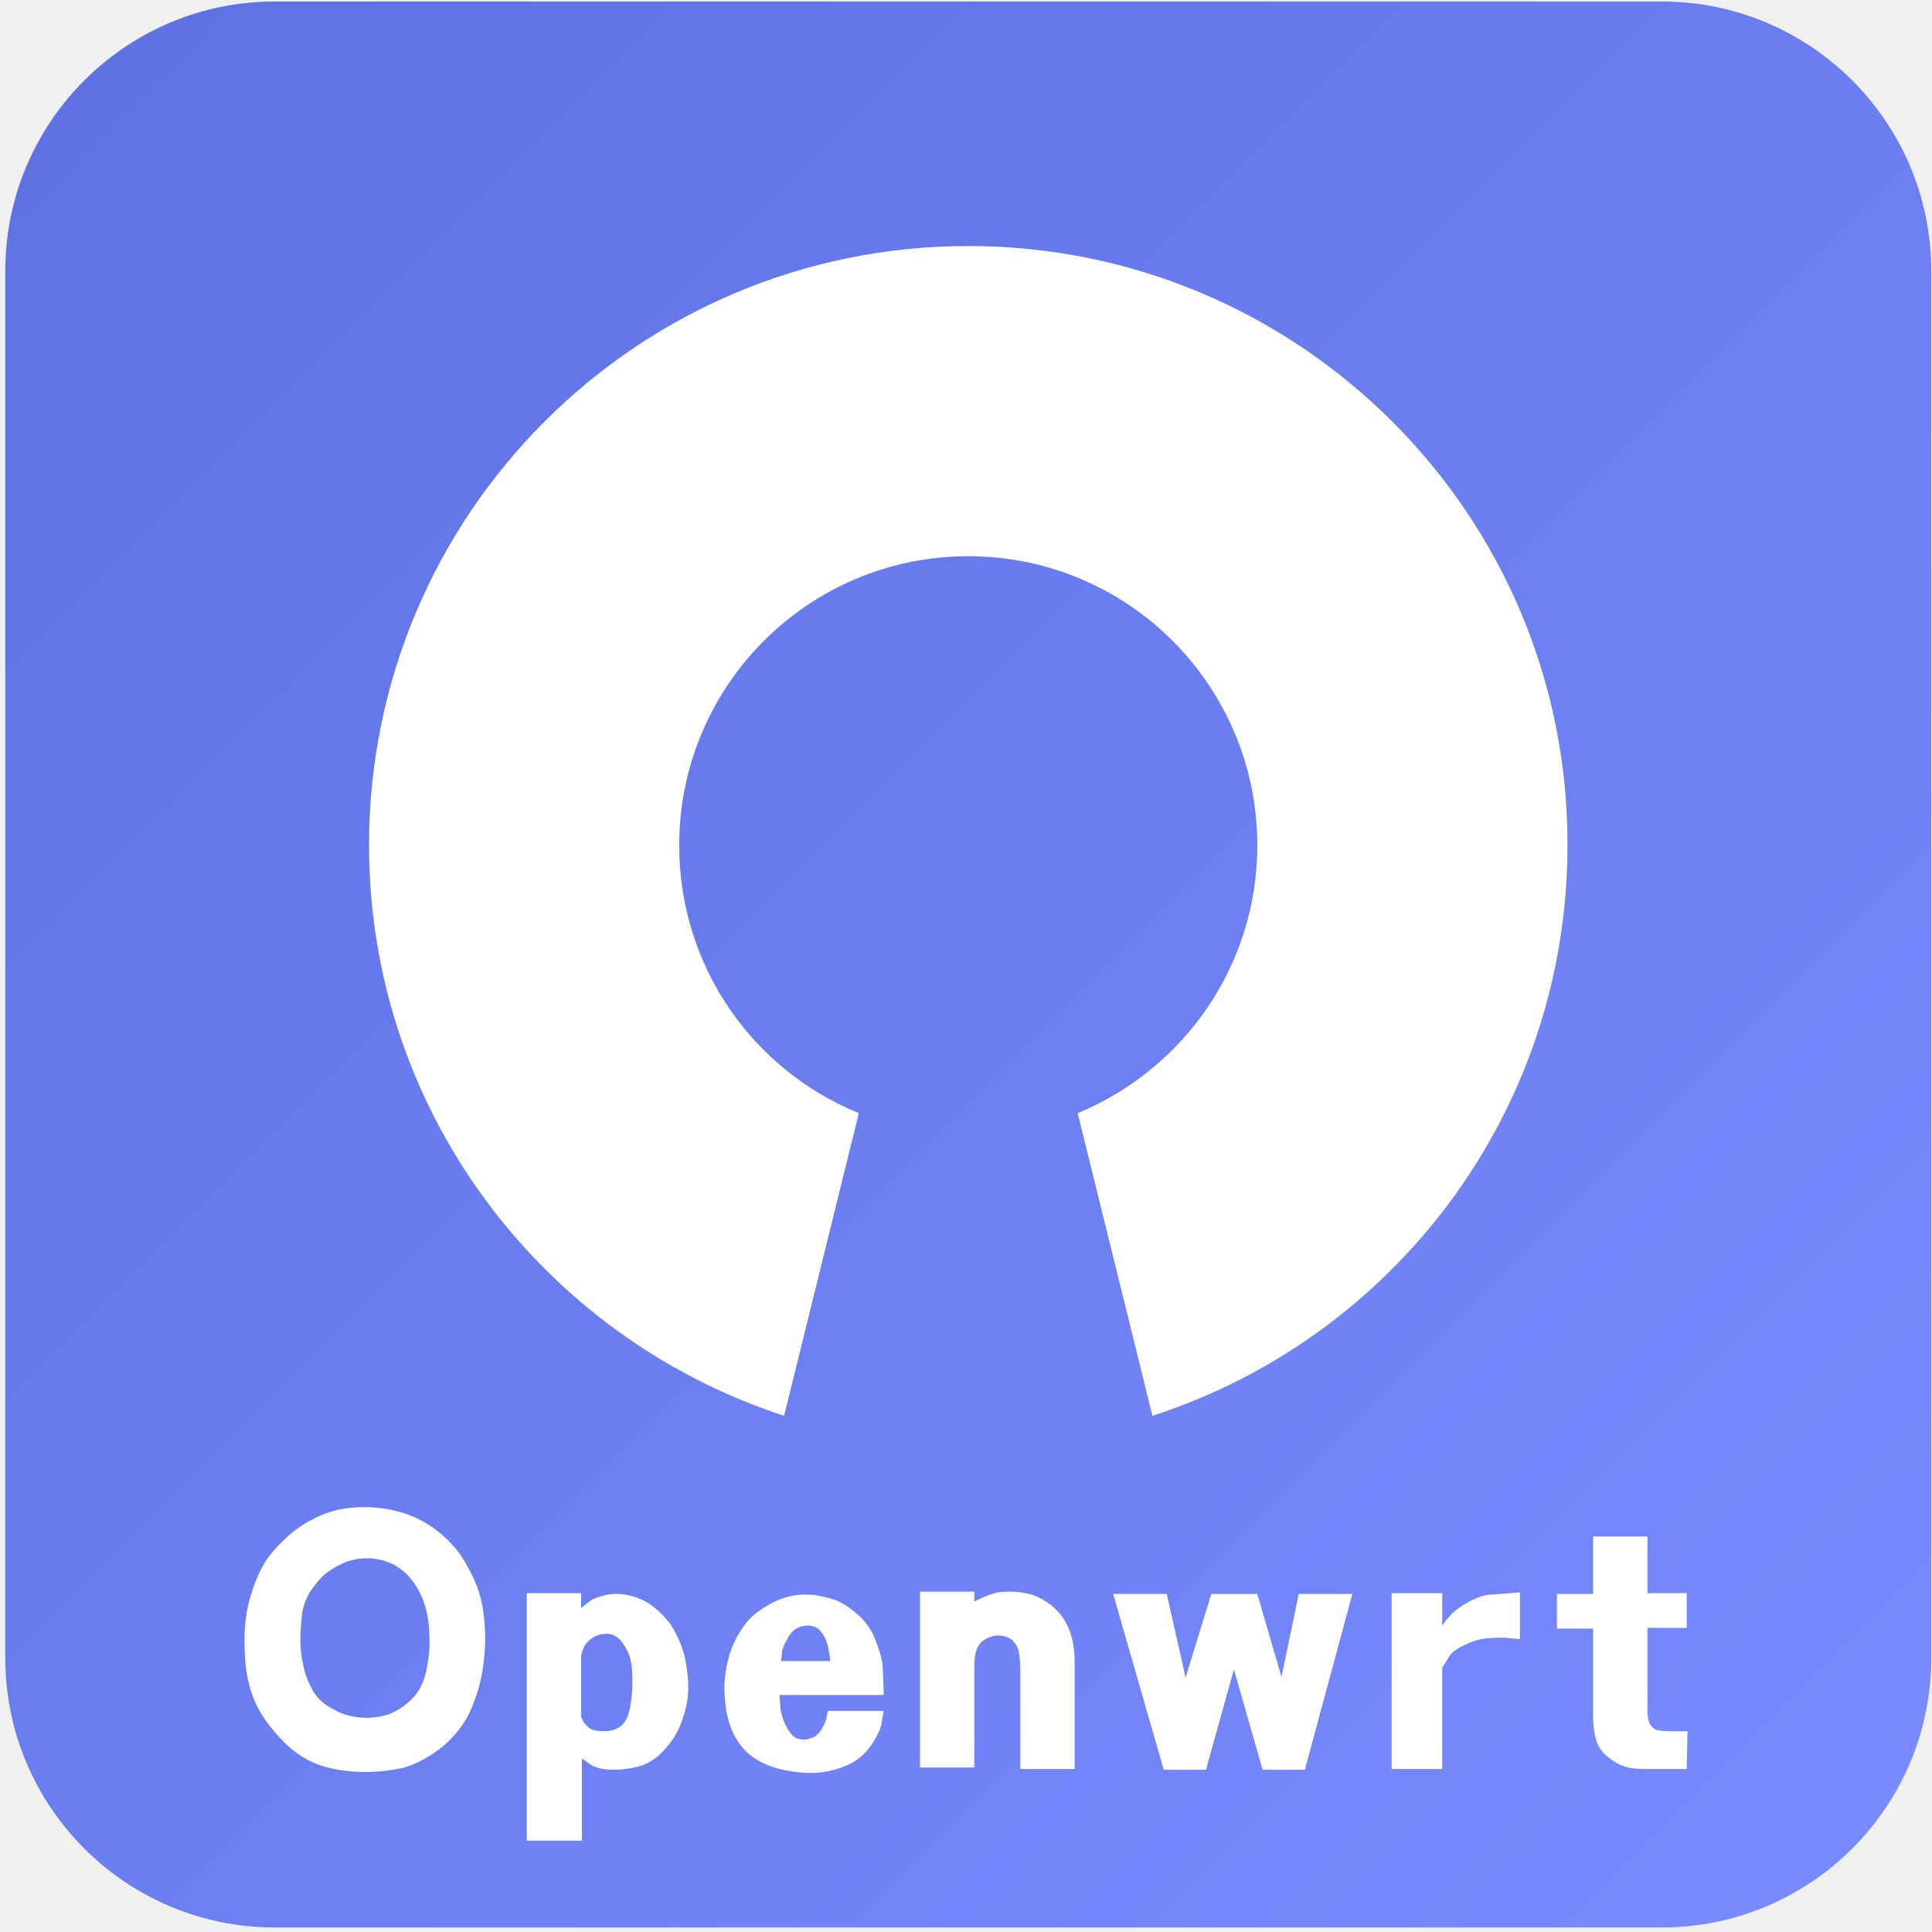
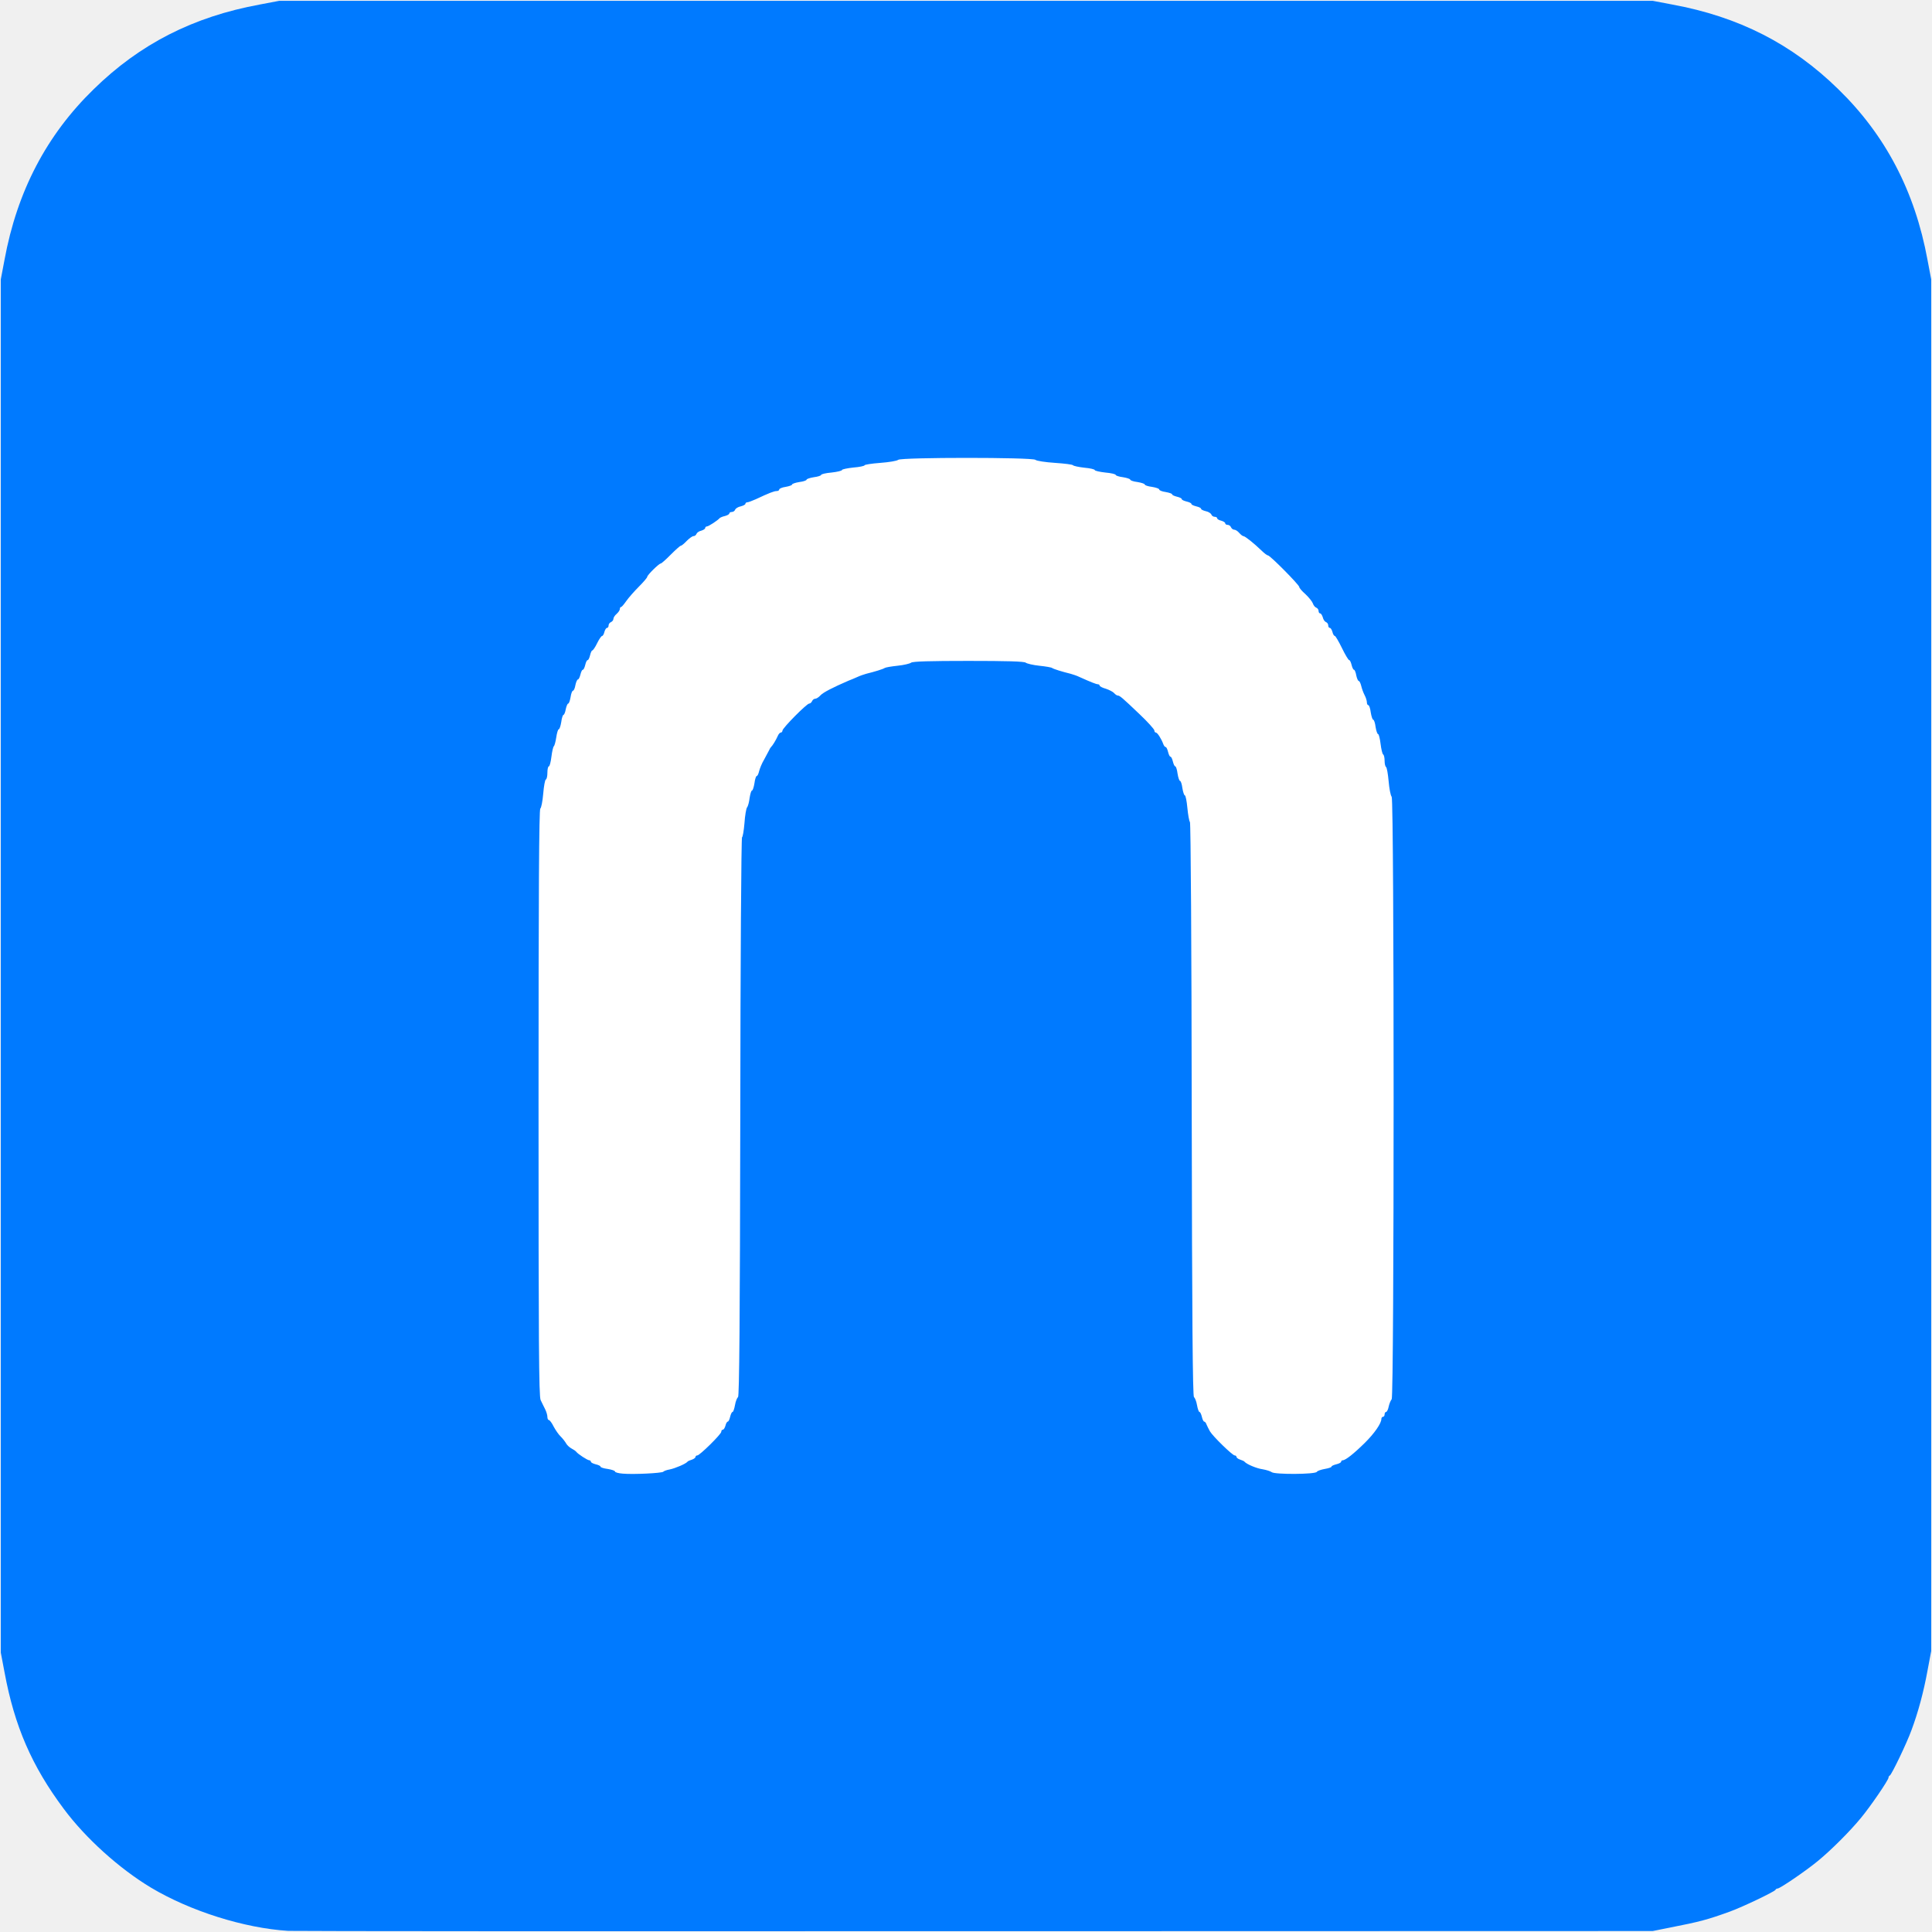
- <svg xmlns="http://www.w3.org/2000/svg" version="1.1" id="图层_1" x="0px" y="0px" viewBox="0 0 256 256" style="enable-background:new 0 0 256 256;" xml:space="preserve">
-   <style type="text/css">
- 	.st0{fill-rule:evenodd;clip-rule:evenodd;fill:url(#SVGID_1_);}
- 	.st1{fill-rule:evenodd;clip-rule:evenodd;fill:url(#SVGID_2_);}
- 	.st2{fill:#FFFFFF;}
- </style>
-   <g>
-     <linearGradient id="SVGID_1_" gradientUnits="userSpaceOnUse" x1="11.138" y1="10.65" x2="245.53" y2="245.042">
-       <stop offset="0" style="stop-color:#5E72E4" />
-       <stop offset="1" style="stop-color:#778AFF" />
-     </linearGradient>
-     <path class="st0" d="M36.4,0.2h183.8c19.7,0,35.7,16,35.7,35.7v183.8c0,19.7-16,35.7-35.7,35.7H36.4c-19.7,0-35.7-16-35.7-35.7   V35.9C0.7,16.2,16.7,0.2,36.4,0.2z" />
-     <linearGradient id="SVGID_2_" gradientUnits="userSpaceOnUse" x1="0.668" y1="0.18" x2="0.668" y2="0.18">
-       <stop offset="0" style="stop-color:#5E72E4" />
-       <stop offset="1" style="stop-color:#778AFF" />
-     </linearGradient>
-     <path class="st1" d="M0.7,0.2" />
+ <svg xmlns="http://www.w3.org/2000/svg" version="1.0" width="1200px" height="1200px" viewBox="0 0 12000 12000" preserveAspectRatio="xMidYMid meet">
+   <g id="layer101" fill="#007aff" stroke="none">
+     <path d="M1790 11993 c-273 -17 -609 -123 -853 -269 -196 -118 -405 -306 -541 -489 -198 -265 -306 -513 -368 -849 l-23 -121 0 -4265 0 -4265 23 -121 c78 -425 261 -775 554 -1060 287 -281 618 -450 1032 -526 l121 -23 4265 0 4265 0 121 23 c414 76 745 245 1032 526 293 285 476 635 554 1060 l23 121 0 4260 0 4260 -23 122 c-24 132 -58 258 -99 368 -29 81 -124 278 -135 283 -5 2 -8 8 -8 13 0 15 -112 179 -171 250 -67 82 -186 201 -268 268 -71 59 -235 171 -250 171 -5 0 -11 3 -13 8 -5 11 -203 106 -283 135 -138 50 -186 63 -370 99 l-110 22 -4210 1 c-2316 1 -4235 0 -4265 -2z" />
  </g>
-   <path class="st2" d="M128.3,32.6c-43.9,0-79.4,35.6-79.4,79.4c0,35.3,23.1,65.2,55,75.6l9.9-40.1c-14-5.7-23.8-19.4-23.8-35.5  c0-21.2,17.2-38.3,38.3-38.3c21.2,0,38.3,17.2,38.3,38.3c0,16-9.8,29.7-23.8,35.5l9.9,40.1c31.9-10.3,55-40.2,55-75.6  C207.8,68.2,172.2,32.6,128.3,32.6z" />
-   <g>
-     <path class="st2" d="M48.5,234.8c-2.3,0-4.3-0.3-6.1-0.9c-1.7-0.6-3.3-1.6-4.7-3c-1.4-1.4-2.5-2.8-3.3-4.2   c-0.8-1.4-1.3-2.9-1.6-4.4c-0.3-1.5-0.4-3.2-0.4-4.9c0-2.3,0.3-4.3,0.8-5.9c0.5-1.7,1.1-3.1,1.8-4.3c0.7-1.2,1.8-2.4,3.1-3.6   c1.3-1.2,2.8-2.1,4.4-2.8c1.6-0.7,3.5-1.1,5.7-1.1c2,0,3.8,0.3,5.6,0.9c1.7,0.6,3.3,1.5,4.7,2.7c1.4,1.2,2.6,2.6,3.5,4.4   c1,1.7,1.6,3.4,1.9,5c0.3,1.6,0.4,3.2,0.4,4.8c-0.1,2.5-0.4,4.7-1,6.6c-0.6,1.9-1.3,3.5-2.2,4.7c-0.9,1.2-1.9,2.3-3.2,3.2   c-1.2,0.9-2.7,1.7-4.3,2.2C52.3,234.5,50.5,234.8,48.5,234.8z M48,227.6c1.1,0.1,2.3-0.1,3.4-0.4c1.1-0.4,2.2-1.1,3.2-2.1   c1-1,1.6-2.3,1.9-3.8c0.3-1.5,0.5-2.9,0.4-4.3c0-1.9-0.3-3.4-0.7-4.6c-0.4-1.2-1-2.2-1.6-3c-0.6-0.8-1.4-1.5-2.3-2   c-0.9-0.5-1.9-0.8-3.1-0.9c-1.1-0.1-2.2,0.1-3.2,0.4c-1,0.4-1.9,0.9-2.7,1.5c-0.8,0.6-1.5,1.5-2.2,2.5c-0.6,1-1,2.1-1.1,3.2   c-0.1,1.1-0.2,2.1-0.2,3c0,1.2,0.1,2.4,0.4,3.6c0.2,1.2,0.7,2.3,1.3,3.4c0.6,1,1.5,1.8,2.7,2.4C45.4,227.2,46.6,227.5,48,227.6z" />
-     <path class="st2" d="M77,243.9h-7.2v-32.8H77l0,2c0.3-0.3,0.7-0.6,1.1-0.9c0.4-0.3,0.9-0.5,1.6-0.7c0.7-0.2,1.3-0.3,2-0.3   c1.4,0,2.7,0.4,4,1.1c1.3,0.8,2.3,1.8,3.2,3c0.8,1.3,1.4,2.6,1.8,4.1c0.3,1.5,0.5,2.8,0.5,4.1c0,1.3-0.2,2.7-0.7,4.1   c-0.5,1.7-1.4,3.1-2.5,4.3c-1.1,1.2-2.3,1.9-3.5,2.2c-1.2,0.3-2.3,0.4-3.1,0.4c-1.6,0-2.7-0.3-3.3-0.8l-1-0.7V243.9z M77,225.8   l0,1.7c0.2,0.5,0.5,1,0.9,1.3c0.3,0.4,1.1,0.6,2.1,0.6c1.1,0,1.9-0.3,2.5-0.9c0.5-0.5,0.8-1.3,1-2.3c0.2-1.1,0.3-2.2,0.3-3.5   c0-1.3-0.1-2.4-0.4-3.3c-0.3-0.8-0.7-1.5-1.2-2.1c-0.6-0.6-1.3-0.9-2.1-0.8c-0.5,0-1.1,0.2-1.7,0.6c-0.6,0.4-1,0.9-1.2,1.6   l-0.2,0.6V225.8z" />
-     <path class="st2" d="M103.3,224.3c0,0.2,0,0.4,0,0.6c0,0.2,0.1,0.7,0.1,1.4c0.1,0.7,0.3,1.5,0.7,2.3c0.4,0.8,0.8,1.3,1.2,1.6   c0.5,0.3,0.9,0.3,1.5,0.3c0.4-0.1,0.9-0.2,1.3-0.5c0.4-0.3,0.7-0.7,0.9-1.1c0.2-0.4,0.4-0.8,0.5-1.2l0.2-1h7.4   c-0.1,0.5-0.2,1.1-0.3,1.7c-0.1,0.7-0.5,1.4-1,2.3c-0.5,0.8-1.1,1.6-1.9,2.2c-0.7,0.6-1.7,1.1-3,1.5c-1.3,0.4-2.7,0.6-4.3,0.5   c-1.6-0.1-3.2-0.4-4.6-0.9c-1.5-0.6-2.6-1.3-3.5-2.3c-0.9-1-1.5-2.2-1.9-3.5c-0.4-1.3-0.6-2.9-0.6-4.6c0-1,0.1-1.9,0.3-2.9   c0.2-1,0.5-2,0.9-2.9c0.4-0.9,1-1.9,1.7-2.8c0.7-0.9,1.9-1.8,3.4-2.6c1.5-0.8,3.2-1.2,4.9-1.1c0.7,0,1.7,0.2,2.8,0.5   c1.2,0.3,2.3,1,3.5,2c1.2,1,2.1,2.3,2.6,3.8c0.6,1.5,0.9,2.8,0.9,4l0.1,3H103.3z M110,220.2c0-0.6-0.1-1.1-0.2-1.6   c-0.1-0.5-0.2-1-0.5-1.6s-0.6-0.9-0.9-1.2c-0.3-0.2-0.8-0.4-1.3-0.4c-0.6,0-1.1,0.1-1.6,0.4c-0.5,0.3-0.9,0.8-1.3,1.6   c-0.4,0.7-0.6,1.3-0.6,1.8l-0.1,0.9H110z" />
-     <path class="st2" d="M142.4,234.4h-7.2v-13.1c0-1-0.1-1.8-0.2-2.4c-0.1-0.6-0.4-1.1-0.9-1.6c-0.5-0.4-1.2-0.6-2.1-0.6   c-0.6,0.1-1.1,0.3-1.6,0.6c-0.5,0.3-0.8,0.8-1,1.3c-0.2,0.5-0.3,1.3-0.3,2.3v13.3h-7.2v-23.3h7.2v1.3c0.3-0.1,0.6-0.3,1.1-0.5   c0.4-0.2,1-0.4,1.6-0.6c0.6-0.2,1.5-0.2,2.5-0.2c1,0.1,1.9,0.2,2.7,0.5c0.8,0.3,1.5,0.7,2.3,1.3c0.7,0.6,1.4,1.3,1.8,2.1   c0.5,0.8,0.8,1.7,1,2.5c0.2,0.8,0.3,1.9,0.3,3.1V234.4z" />
-     <path class="st2" d="M163.5,221.2l-3.7,13.3h-5.6l-6.7-23.3h7.1l2.5,11.1l3.4-11.1h6.1l3.2,11l2.3-11h7.1l-6.3,23.3h-5.6   L163.5,221.2z" />
-     <path class="st2" d="M184.4,211.1h6.7v4.3c0.3-0.5,0.8-1,1.2-1.5c0.5-0.5,1.3-1.1,2.4-1.7c1.2-0.6,2.1-0.9,2.9-0.9l3.8-0.3v6.2   c-0.7-0.1-1.4-0.1-2-0.2c-0.6,0-1.5,0-2.5,0.1c-1.1,0.1-2.1,0.5-3.1,1c-1,0.5-1.6,1-1.9,1.6l-0.8,1.3v13.4h-6.7V211.1z" />
-     <path class="st2" d="M218.3,211.1h5.2v4.6h-5.2v10.9c0,0.8,0.1,1.4,0.3,1.8c0.2,0.4,0.5,0.6,0.8,0.8c0.4,0.1,1,0.2,1.9,0.2h2.3   l-0.1,5h-5.1c-0.7,0-1.4,0-2.1-0.1c-0.7-0.1-1.4-0.3-2.1-0.7c-0.7-0.4-1.3-0.9-1.8-1.4c-0.5-0.6-0.8-1.2-1-2   c-0.2-0.7-0.3-1.7-0.3-2.8v-11.6h-4.8v-4.6h4.8v-7.6h7.2V211.1z" />
+   <g id="layer102" fill="#ffffff" stroke="none">
+     <path d="M3868 9153 c-27 -2 -48 -8 -48 -13 0 -5 -20 -12 -45 -16 -25 -3 -45 -10 -45 -14 0 -5 -13 -11 -30 -15 -16 -4 -30 -11 -30 -16 0 -5 -5 -9 -10 -9 -11 0 -71 -39 -81 -53 -4 -5 -17 -14 -29 -20 -13 -7 -28 -21 -34 -32 -6 -11 -21 -30 -33 -42 -13 -12 -32 -40 -44 -62 -11 -23 -25 -41 -30 -41 -5 0 -9 -9 -9 -19 0 -11 -6 -32 -14 -48 -8 -15 -20 -41 -28 -57 -11 -24 -13 -347 -13 -1848 0 -1312 3 -1821 11 -1826 6 -4 14 -45 18 -92 4 -47 11 -86 16 -88 6 -2 10 -21 10 -43 0 -21 4 -39 9 -39 5 0 12 -27 16 -60 4 -33 11 -62 15 -65 4 -3 11 -28 15 -55 4 -28 11 -50 15 -50 5 0 12 -20 16 -45 3 -25 10 -45 14 -45 4 0 11 -16 14 -35 4 -19 11 -35 15 -35 5 0 11 -18 15 -40 3 -22 10 -40 15 -40 5 0 12 -16 15 -35 4 -19 11 -35 16 -35 4 0 11 -13 15 -30 4 -16 10 -30 15 -30 5 0 11 -14 15 -30 4 -17 10 -30 15 -30 5 0 11 -14 15 -30 4 -17 10 -30 14 -30 4 0 18 -20 30 -45 12 -25 26 -45 31 -45 4 0 11 -11 14 -25 4 -14 11 -25 16 -25 6 0 10 -7 10 -15 0 -9 7 -18 15 -21 8 -4 15 -12 15 -20 0 -8 9 -22 20 -31 11 -10 20 -23 20 -30 0 -7 3 -13 8 -13 4 0 18 -17 32 -37 14 -20 49 -60 78 -89 28 -28 52 -56 52 -61 0 -11 73 -83 84 -83 4 0 33 -25 62 -55 30 -30 58 -55 62 -55 5 0 21 -13 37 -30 16 -16 35 -30 42 -30 8 0 16 -6 19 -14 3 -8 16 -17 30 -20 13 -4 24 -11 24 -16 0 -6 5 -10 10 -10 11 0 70 -39 80 -52 3 -3 18 -10 33 -13 15 -4 27 -11 27 -16 0 -5 7 -9 15 -9 9 0 18 -6 21 -14 3 -8 19 -18 35 -21 16 -4 29 -11 29 -16 0 -5 5 -9 11 -9 7 0 30 -9 53 -19 83 -39 114 -51 130 -51 9 0 16 -4 16 -10 0 -5 18 -13 40 -16 22 -4 40 -10 40 -15 0 -4 20 -11 45 -15 25 -3 45 -10 45 -15 0 -4 20 -11 45 -15 25 -3 45 -10 45 -14 0 -5 29 -12 65 -15 36 -4 65 -11 65 -16 0 -4 32 -11 70 -15 39 -3 70 -10 70 -14 0 -4 44 -11 98 -15 53 -4 103 -12 111 -19 20 -16 832 -16 852 0 8 7 62 15 122 19 59 4 109 10 112 15 3 4 34 11 70 15 36 3 65 10 65 15 0 4 29 11 65 15 36 3 65 10 65 15 0 4 20 11 45 14 25 4 45 11 45 15 0 5 20 12 45 15 25 4 45 11 45 15 0 5 20 12 45 15 25 4 45 11 45 16 0 6 18 13 40 16 22 4 40 10 40 14 0 5 14 11 30 15 17 4 30 10 30 15 0 5 14 11 30 15 17 4 30 10 30 15 0 5 14 11 30 15 17 4 30 10 30 15 0 5 13 11 29 15 16 3 32 13 35 21 3 8 12 14 21 14 8 0 15 4 15 9 0 5 11 12 25 15 14 4 25 11 25 16 0 6 7 10 15 10 9 0 18 7 21 15 4 8 12 15 20 15 8 0 22 9 31 20 10 11 21 20 26 20 10 0 64 43 113 90 17 17 35 30 40 30 13 0 194 183 194 196 0 6 17 26 39 45 21 20 41 45 45 56 4 12 13 24 21 27 8 3 15 12 15 21 0 8 4 15 10 15 5 0 12 11 16 24 3 14 12 27 20 30 8 3 14 12 14 21 0 8 4 15 10 15 5 0 12 11 16 25 3 14 10 25 15 25 4 0 24 34 44 75 20 41 40 75 45 75 5 0 11 14 15 30 4 16 10 30 15 30 4 0 11 16 14 35 4 19 11 35 16 35 4 0 11 14 15 31 4 17 13 42 21 57 8 15 14 35 14 45 0 9 4 17 9 17 5 0 12 20 15 45 4 25 11 45 15 45 5 0 12 20 15 45 4 25 11 45 16 45 4 0 11 27 15 60 4 33 11 63 16 66 5 3 9 20 9 39 0 19 4 36 9 39 5 3 12 43 16 88 4 46 12 89 19 97 16 20 16 3722 0 3742 -7 8 -15 29 -19 47 -3 17 -11 32 -16 32 -5 0 -9 7 -9 15 0 8 -4 15 -10 15 -5 0 -10 6 -10 13 0 28 -44 91 -104 150 -68 67 -119 107 -136 107 -5 0 -10 4 -10 9 0 5 -13 12 -30 16 -16 4 -30 10 -30 15 0 4 -19 10 -42 14 -23 4 -46 12 -49 18 -10 16 -261 17 -280 2 -8 -6 -33 -14 -56 -18 -38 -5 -101 -32 -113 -47 -3 -4 -15 -9 -27 -13 -13 -4 -23 -12 -23 -17 0 -5 -5 -9 -11 -9 -14 0 -136 -119 -154 -150 -8 -14 -17 -33 -21 -42 -3 -10 -10 -18 -14 -18 -5 0 -11 -13 -15 -30 -4 -16 -10 -30 -15 -30 -4 0 -11 -19 -15 -42 -4 -24 -13 -46 -19 -50 -8 -5 -12 -479 -14 -1784 -1 -1006 -6 -1782 -11 -1788 -5 -6 -12 -46 -16 -88 -4 -43 -11 -78 -16 -78 -4 0 -11 -20 -15 -45 -3 -25 -10 -45 -15 -45 -4 0 -11 -20 -15 -45 -3 -25 -10 -45 -14 -45 -5 0 -11 -14 -15 -30 -4 -16 -10 -30 -15 -30 -5 0 -11 -14 -15 -30 -4 -16 -10 -30 -15 -30 -4 0 -11 -8 -14 -17 -13 -35 -37 -73 -47 -73 -5 0 -9 -6 -9 -13 0 -7 -42 -54 -94 -103 -105 -100 -121 -114 -134 -114 -5 0 -15 -7 -22 -15 -7 -8 -30 -20 -51 -27 -22 -6 -39 -15 -39 -20 0 -4 -5 -8 -11 -8 -10 0 -43 -13 -114 -45 -16 -8 -41 -16 -55 -20 -53 -13 -105 -29 -115 -36 -5 -4 -41 -10 -80 -14 -38 -4 -76 -13 -84 -19 -10 -8 -117 -11 -356 -11 -239 0 -346 3 -356 11 -8 6 -45 15 -84 19 -38 4 -74 10 -80 14 -10 7 -62 23 -115 36 -14 4 -38 12 -55 20 -16 7 -41 18 -55 23 -95 41 -158 73 -174 91 -11 12 -25 21 -33 21 -7 0 -16 7 -19 15 -4 8 -11 15 -18 15 -15 0 -166 152 -166 168 0 6 -5 12 -10 12 -6 0 -15 10 -20 23 -11 25 -32 59 -41 67 -3 3 -9 12 -12 20 -4 8 -18 34 -31 58 -14 23 -27 56 -31 72 -4 17 -10 30 -15 30 -4 0 -11 20 -14 45 -4 25 -11 45 -15 45 -5 0 -11 21 -15 46 -3 26 -10 52 -16 59 -5 6 -13 51 -16 98 -4 48 -11 87 -15 87 -5 0 -10 781 -11 1735 -2 1275 -6 1738 -14 1743 -6 4 -15 26 -19 50 -4 23 -11 42 -15 42 -5 0 -11 14 -15 30 -4 17 -10 30 -15 30 -4 0 -11 11 -14 25 -4 14 -11 25 -16 25 -6 0 -10 6 -10 13 0 15 -134 147 -149 147 -6 0 -11 4 -11 9 0 5 -10 13 -22 17 -13 4 -25 9 -28 13 -10 13 -76 41 -110 48 -19 3 -37 10 -40 14 -7 9 -187 18 -252 12z" />
  </g>
</svg>
